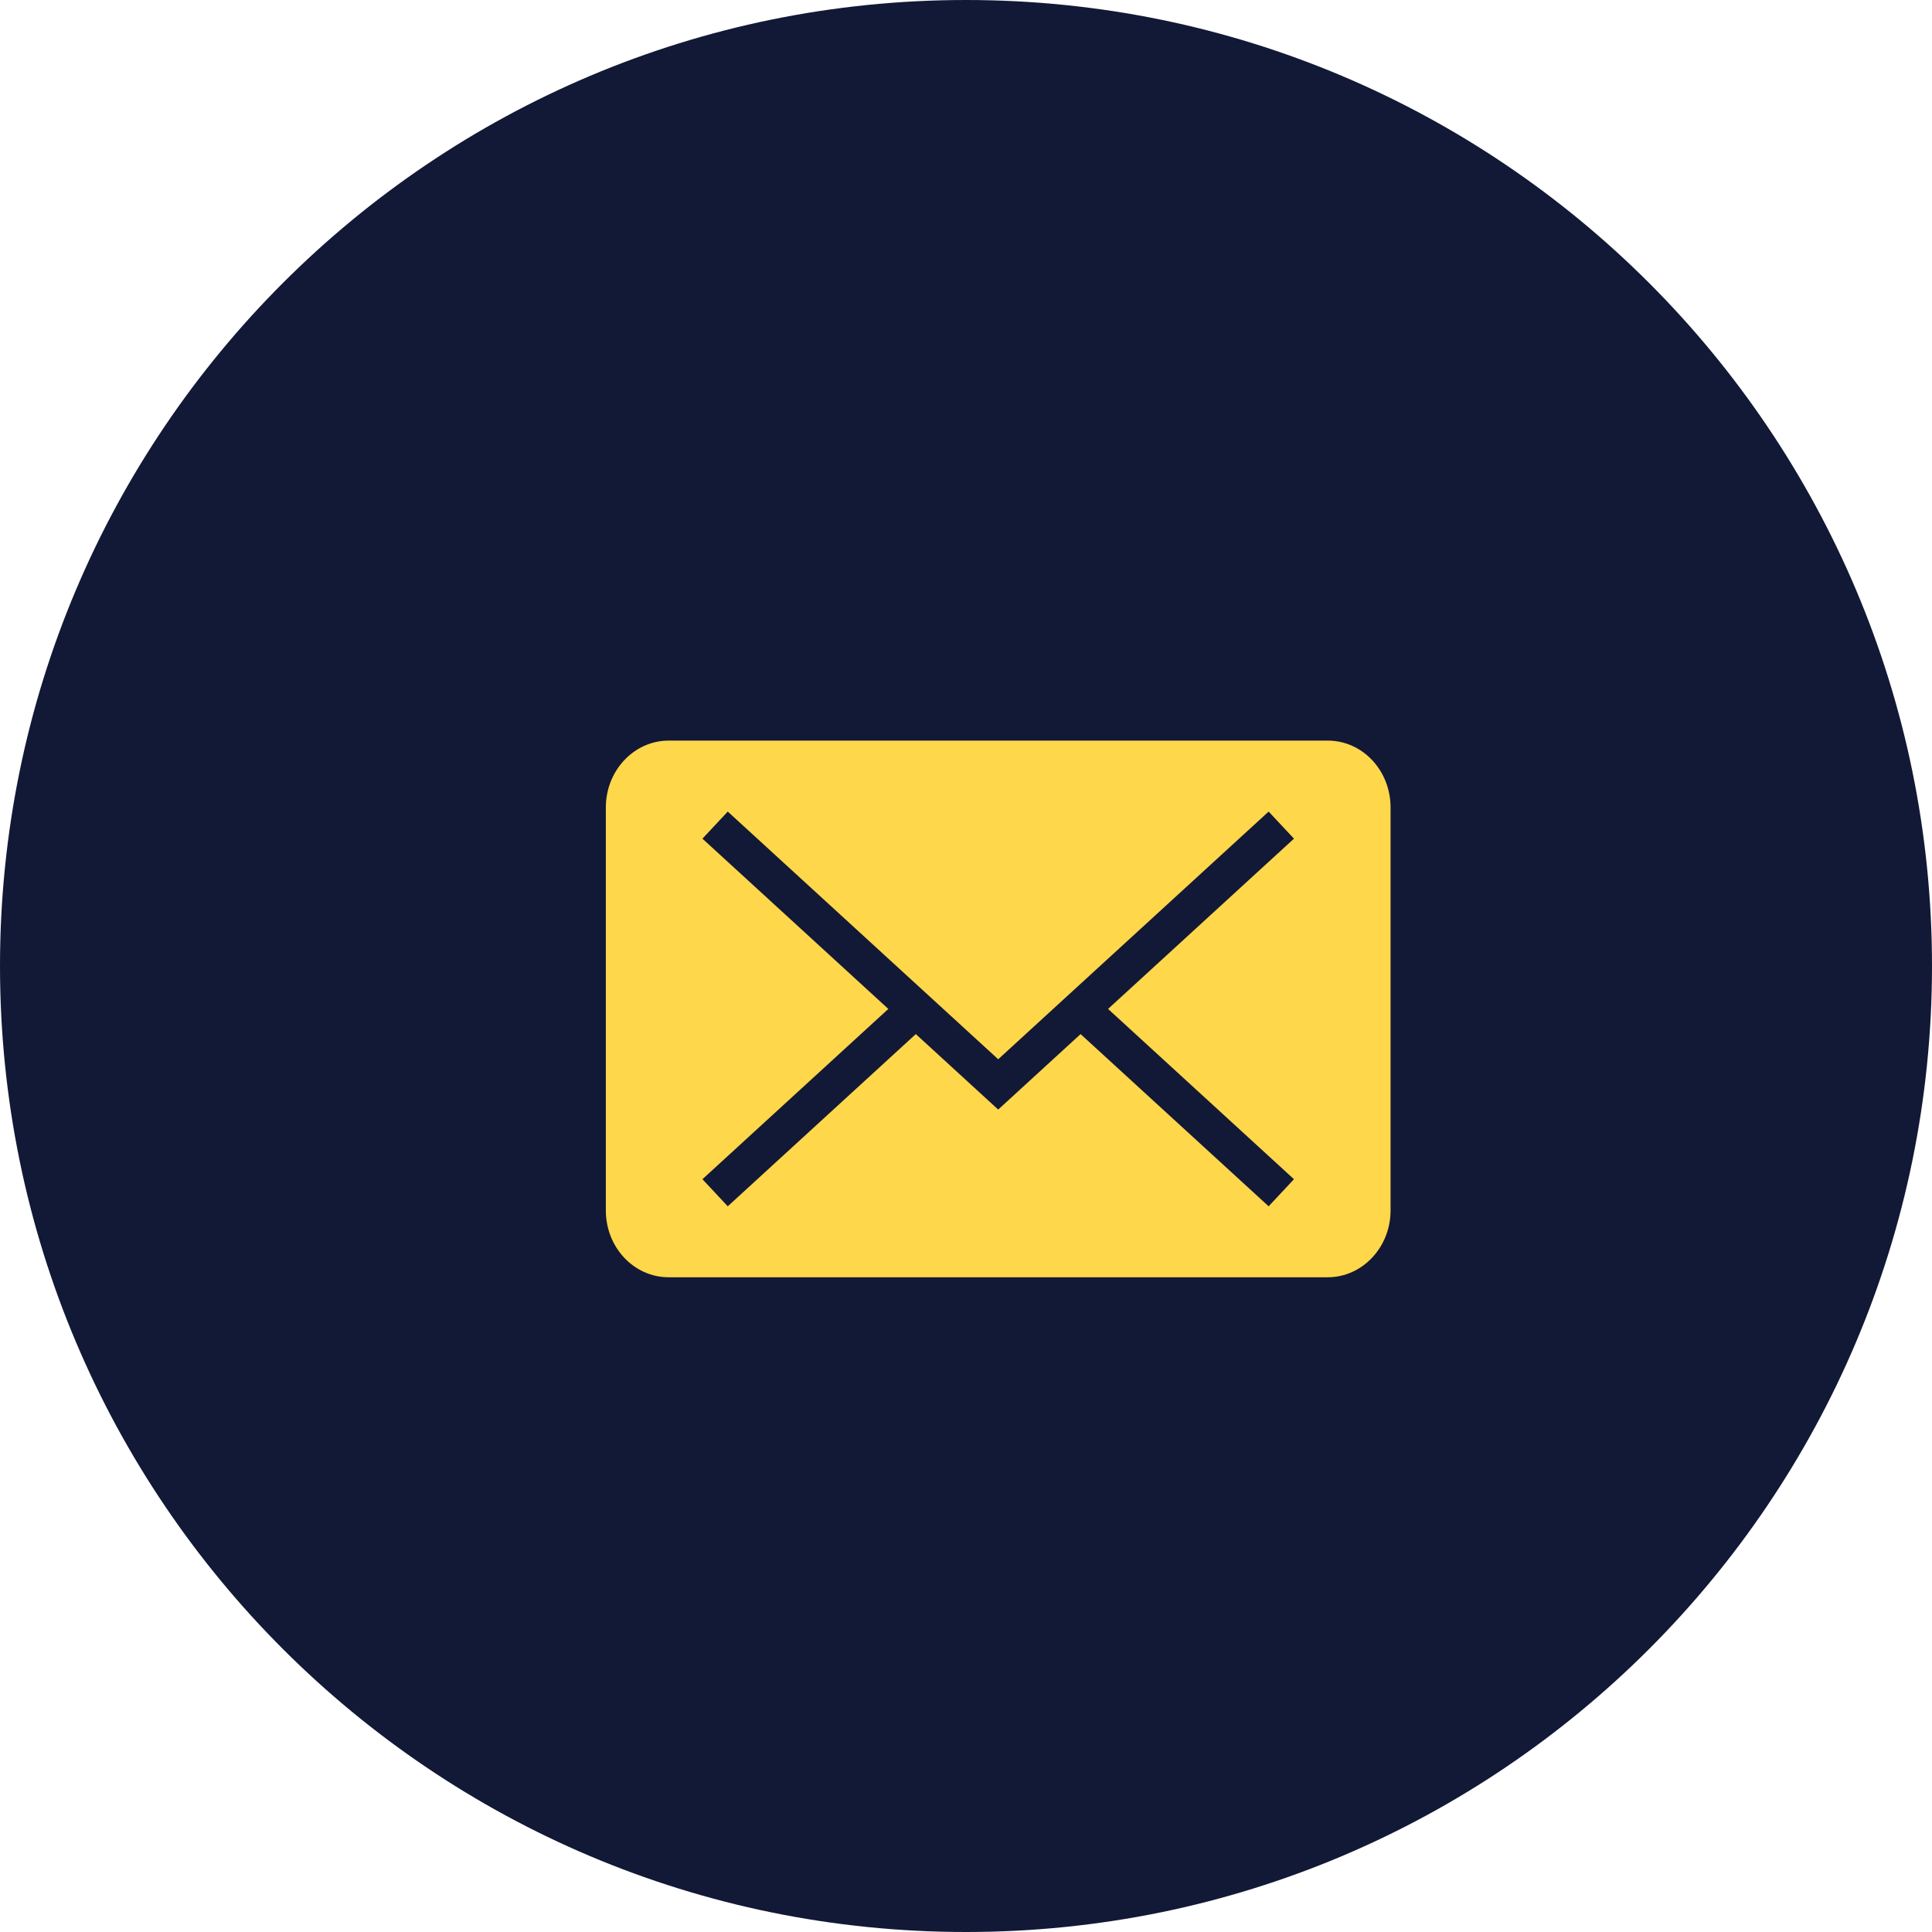
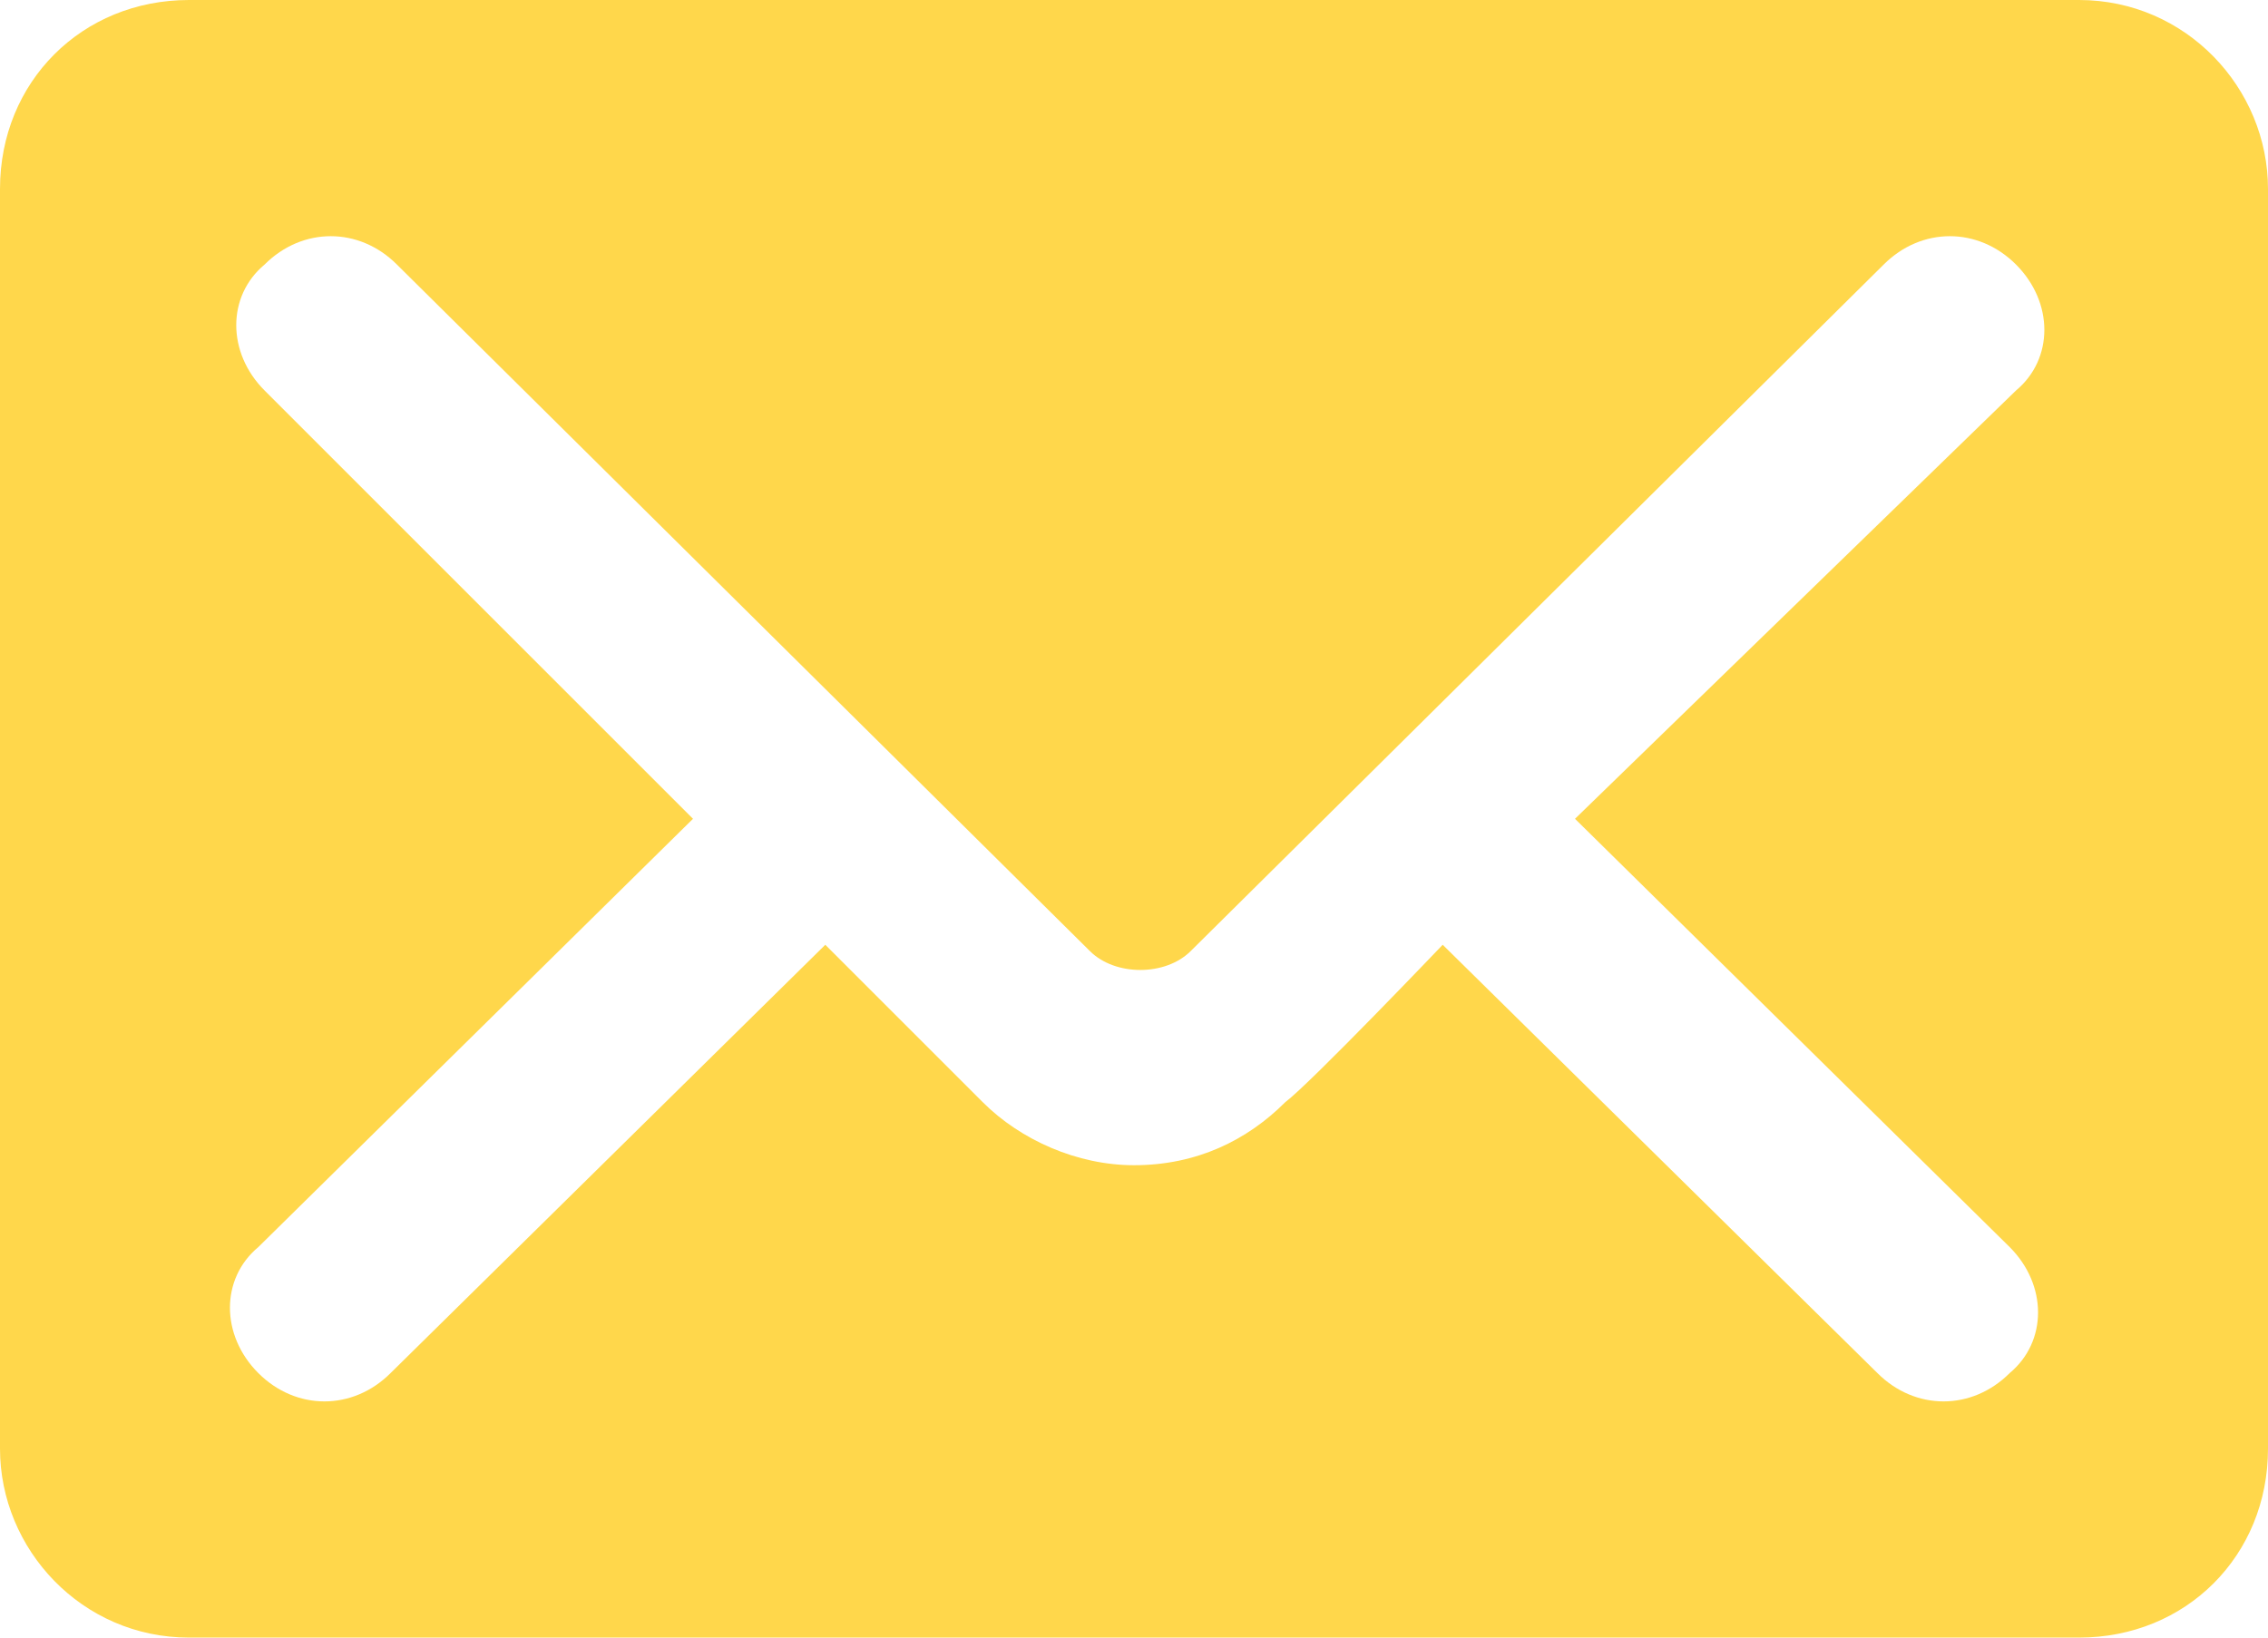
- <svg xmlns="http://www.w3.org/2000/svg" width="45" height="45" viewBox="0 0 45 45" fill="none">
-   <circle cx="22.5" cy="22.5" r="22.5" fill="#121936" />
-   <path fill-rule="evenodd" clip-rule="evenodd" d="M30.139 27.466L25.809 23.5L30.139 19.534L29.549 18.903L23.25 24.672L16.951 18.903L16.361 19.534L20.691 23.5L16.361 27.466L16.951 28.097L21.331 24.086L23.25 25.844L25.169 24.086L29.549 28.097L30.139 27.466ZM15.576 17.25C14.767 17.25 14.111 17.949 14.111 18.808V28.192C14.111 29.052 14.762 29.75 15.576 29.75H30.924C31.733 29.75 32.389 29.051 32.389 28.192V18.808C32.389 17.948 31.738 17.25 30.924 17.25H15.576Z" fill="#FFD74B" />
+ <svg xmlns="http://www.w3.org/2000/svg" viewBox="0 0 36 26">
+   <path d="M0 23c0 1.6 1.3 3 3 3h30c1.7 0 3-1.3 3-3V3c0-1.6-1.3-3-3-3H3C1.3 0 0 1.3 0 3v20zm11-10L4.2 6.2c-.6-.6-.6-1.5 0-2 .6-.6 1.5-.6 2.1 0l11 10.9c.4.4 1.2.4 1.6 0l11-10.9c.6-.6 1.5-.6 2.1 0 .6.6.6 1.5 0 2L25 13l6.9 6.8c.6.6.6 1.5 0 2-.6.6-1.5.6-2.1 0L22.9 15s-2.1 2.2-2.5 2.5c-.6.6-1.4 1-2.4 1-.9 0-1.8-.4-2.4-1L13.1 15l-6.9 6.8c-.6.6-1.5.6-2.1 0-.6-.6-.6-1.5 0-2L11 13z" fill="#ffd74b" />
</svg>
